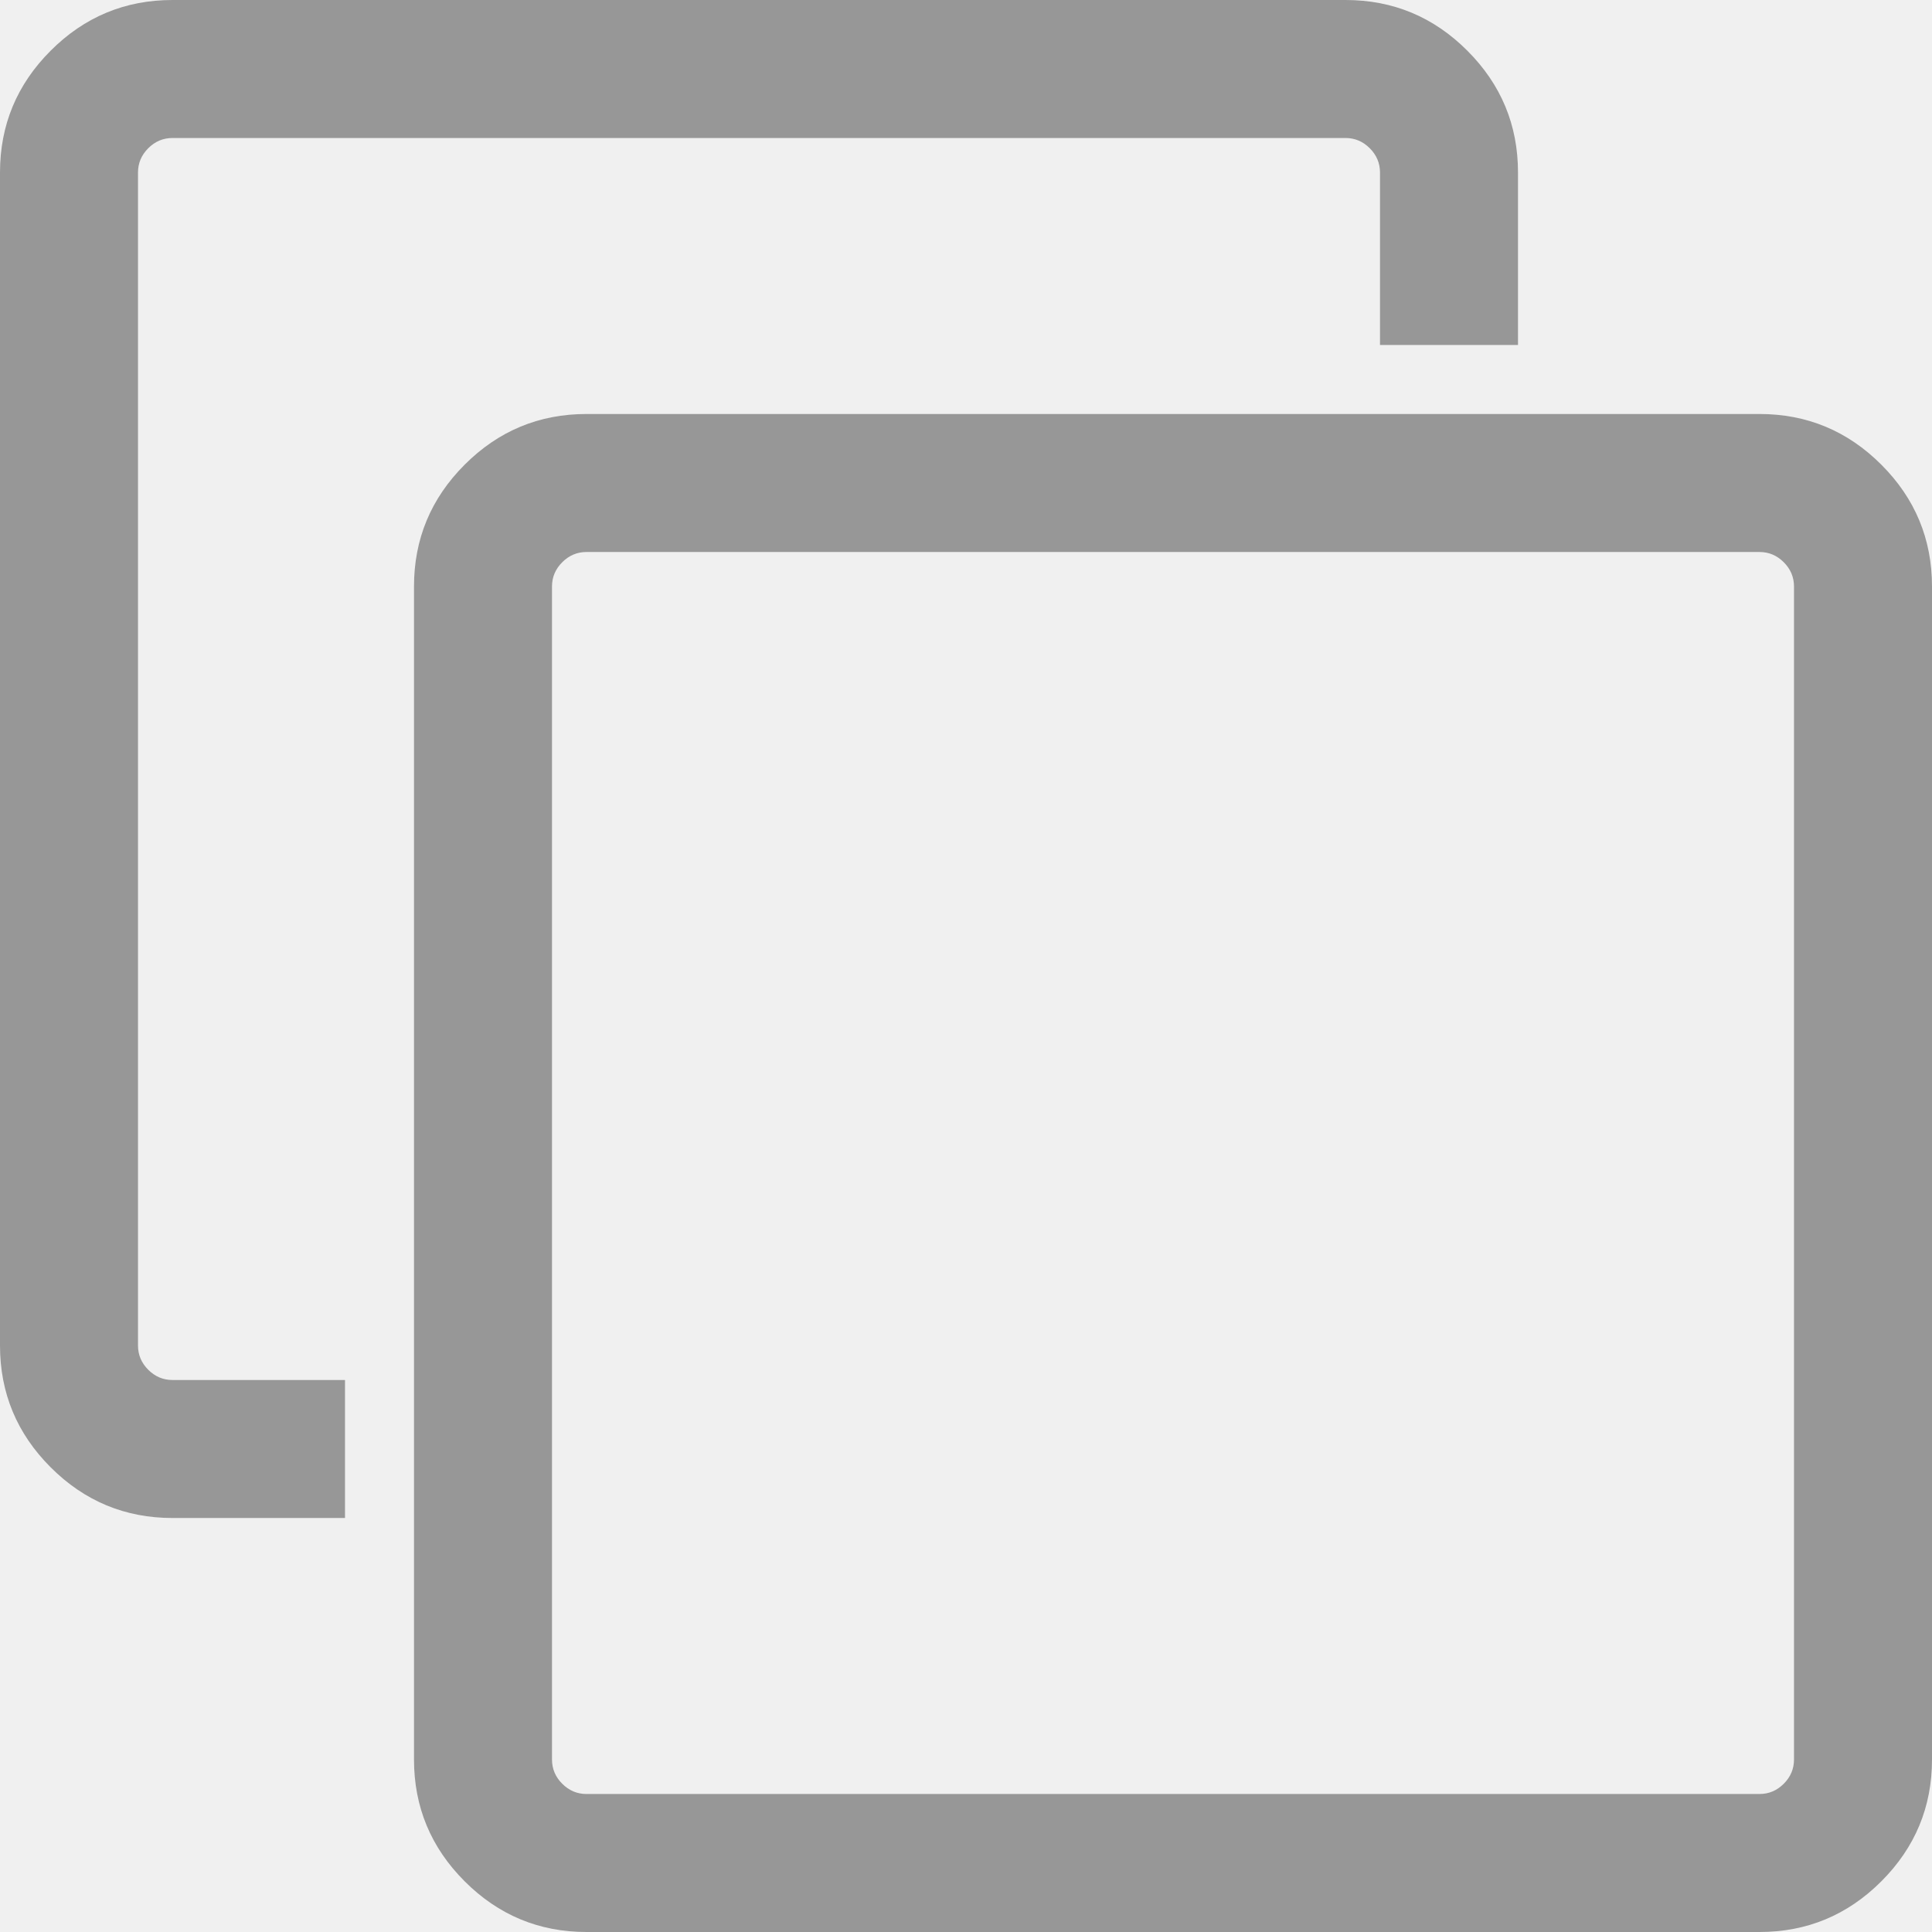
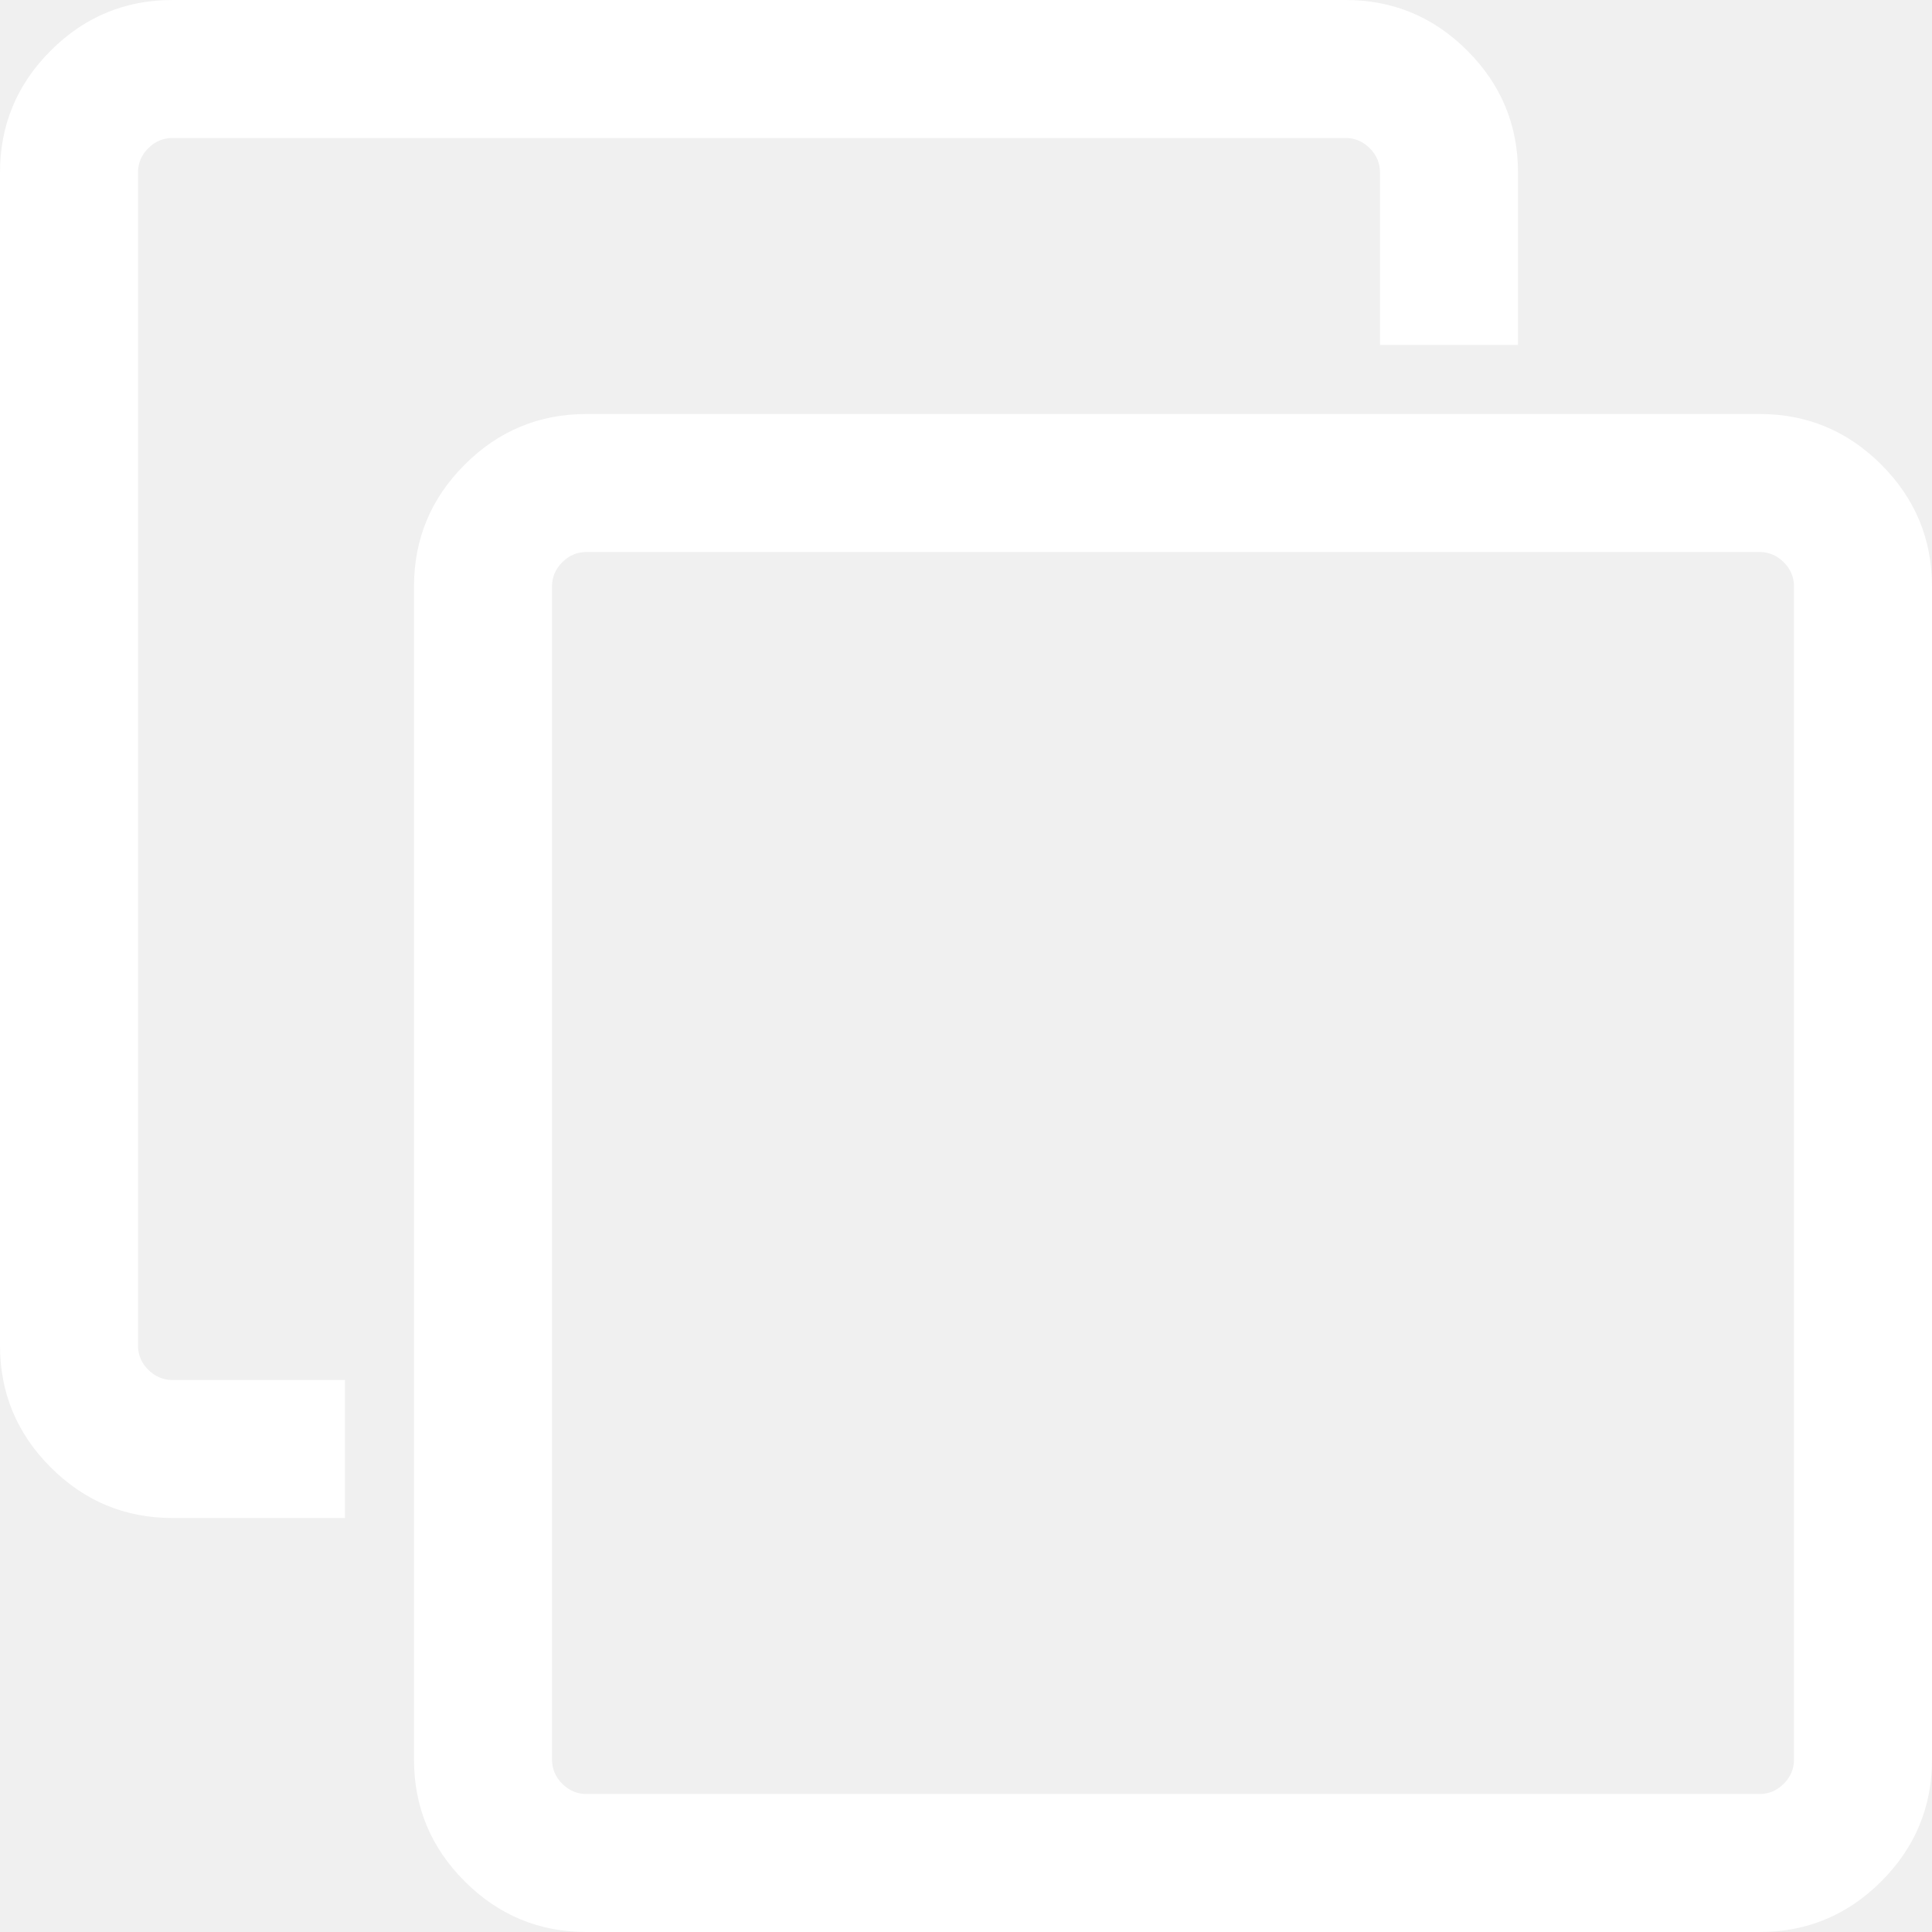
<svg xmlns="http://www.w3.org/2000/svg" width="1792" height="1792" viewBox="0 0 1792 1792">
-   <path fill="#979797" d="M1664 1632v-1088q0-13-9.5-22.5t-22.5-9.5h-1088q-13 0-22.5 9.5t-9.5 22.5v1088q0 13 9.5 22.5t22.5 9.5h1088q13 0 22.5-9.5t9.5-22.5zm128-1088v1088q0 66-47 113t-113 47h-1088q-66 0-113-47t-47-113v-1088q0-66 47-113t113-47h1088q66 0 113 47t47 113zm-384-384v160h-128v-160q0-13-9.5-22.5t-22.5-9.5h-1088q-13 0-22.5 9.5t-9.5 22.5v1088q0 13 9.5 22.5t22.5 9.5h160v128h-160q-66 0-113-47t-47-113v-1088q0-66 47-113t113-47h1088q66 0 113 47t47 113z" />
+   <path fill="#fff" d="M1664 1632v-1088q0-13-9.5-22.5t-22.5-9.5h-1088q-13 0-22.5 9.5t-9.5 22.5v1088q0 13 9.5 22.5t22.5 9.5h1088q13 0 22.5-9.5t9.5-22.5zm128-1088v1088q0 66-47 113t-113 47h-1088q-66 0-113-47t-47-113v-1088q0-66 47-113t113-47h1088q66 0 113 47t47 113zm-384-384v160h-128v-160q0-13-9.5-22.5t-22.5-9.5h-1088q-13 0-22.5 9.5t-9.5 22.5v1088q0 13 9.5 22.5t22.5 9.5h160v128h-160q-66 0-113-47t-47-113v-1088q0-66 47-113t113-47h1088q66 0 113 47t47 113z" />
</svg>
